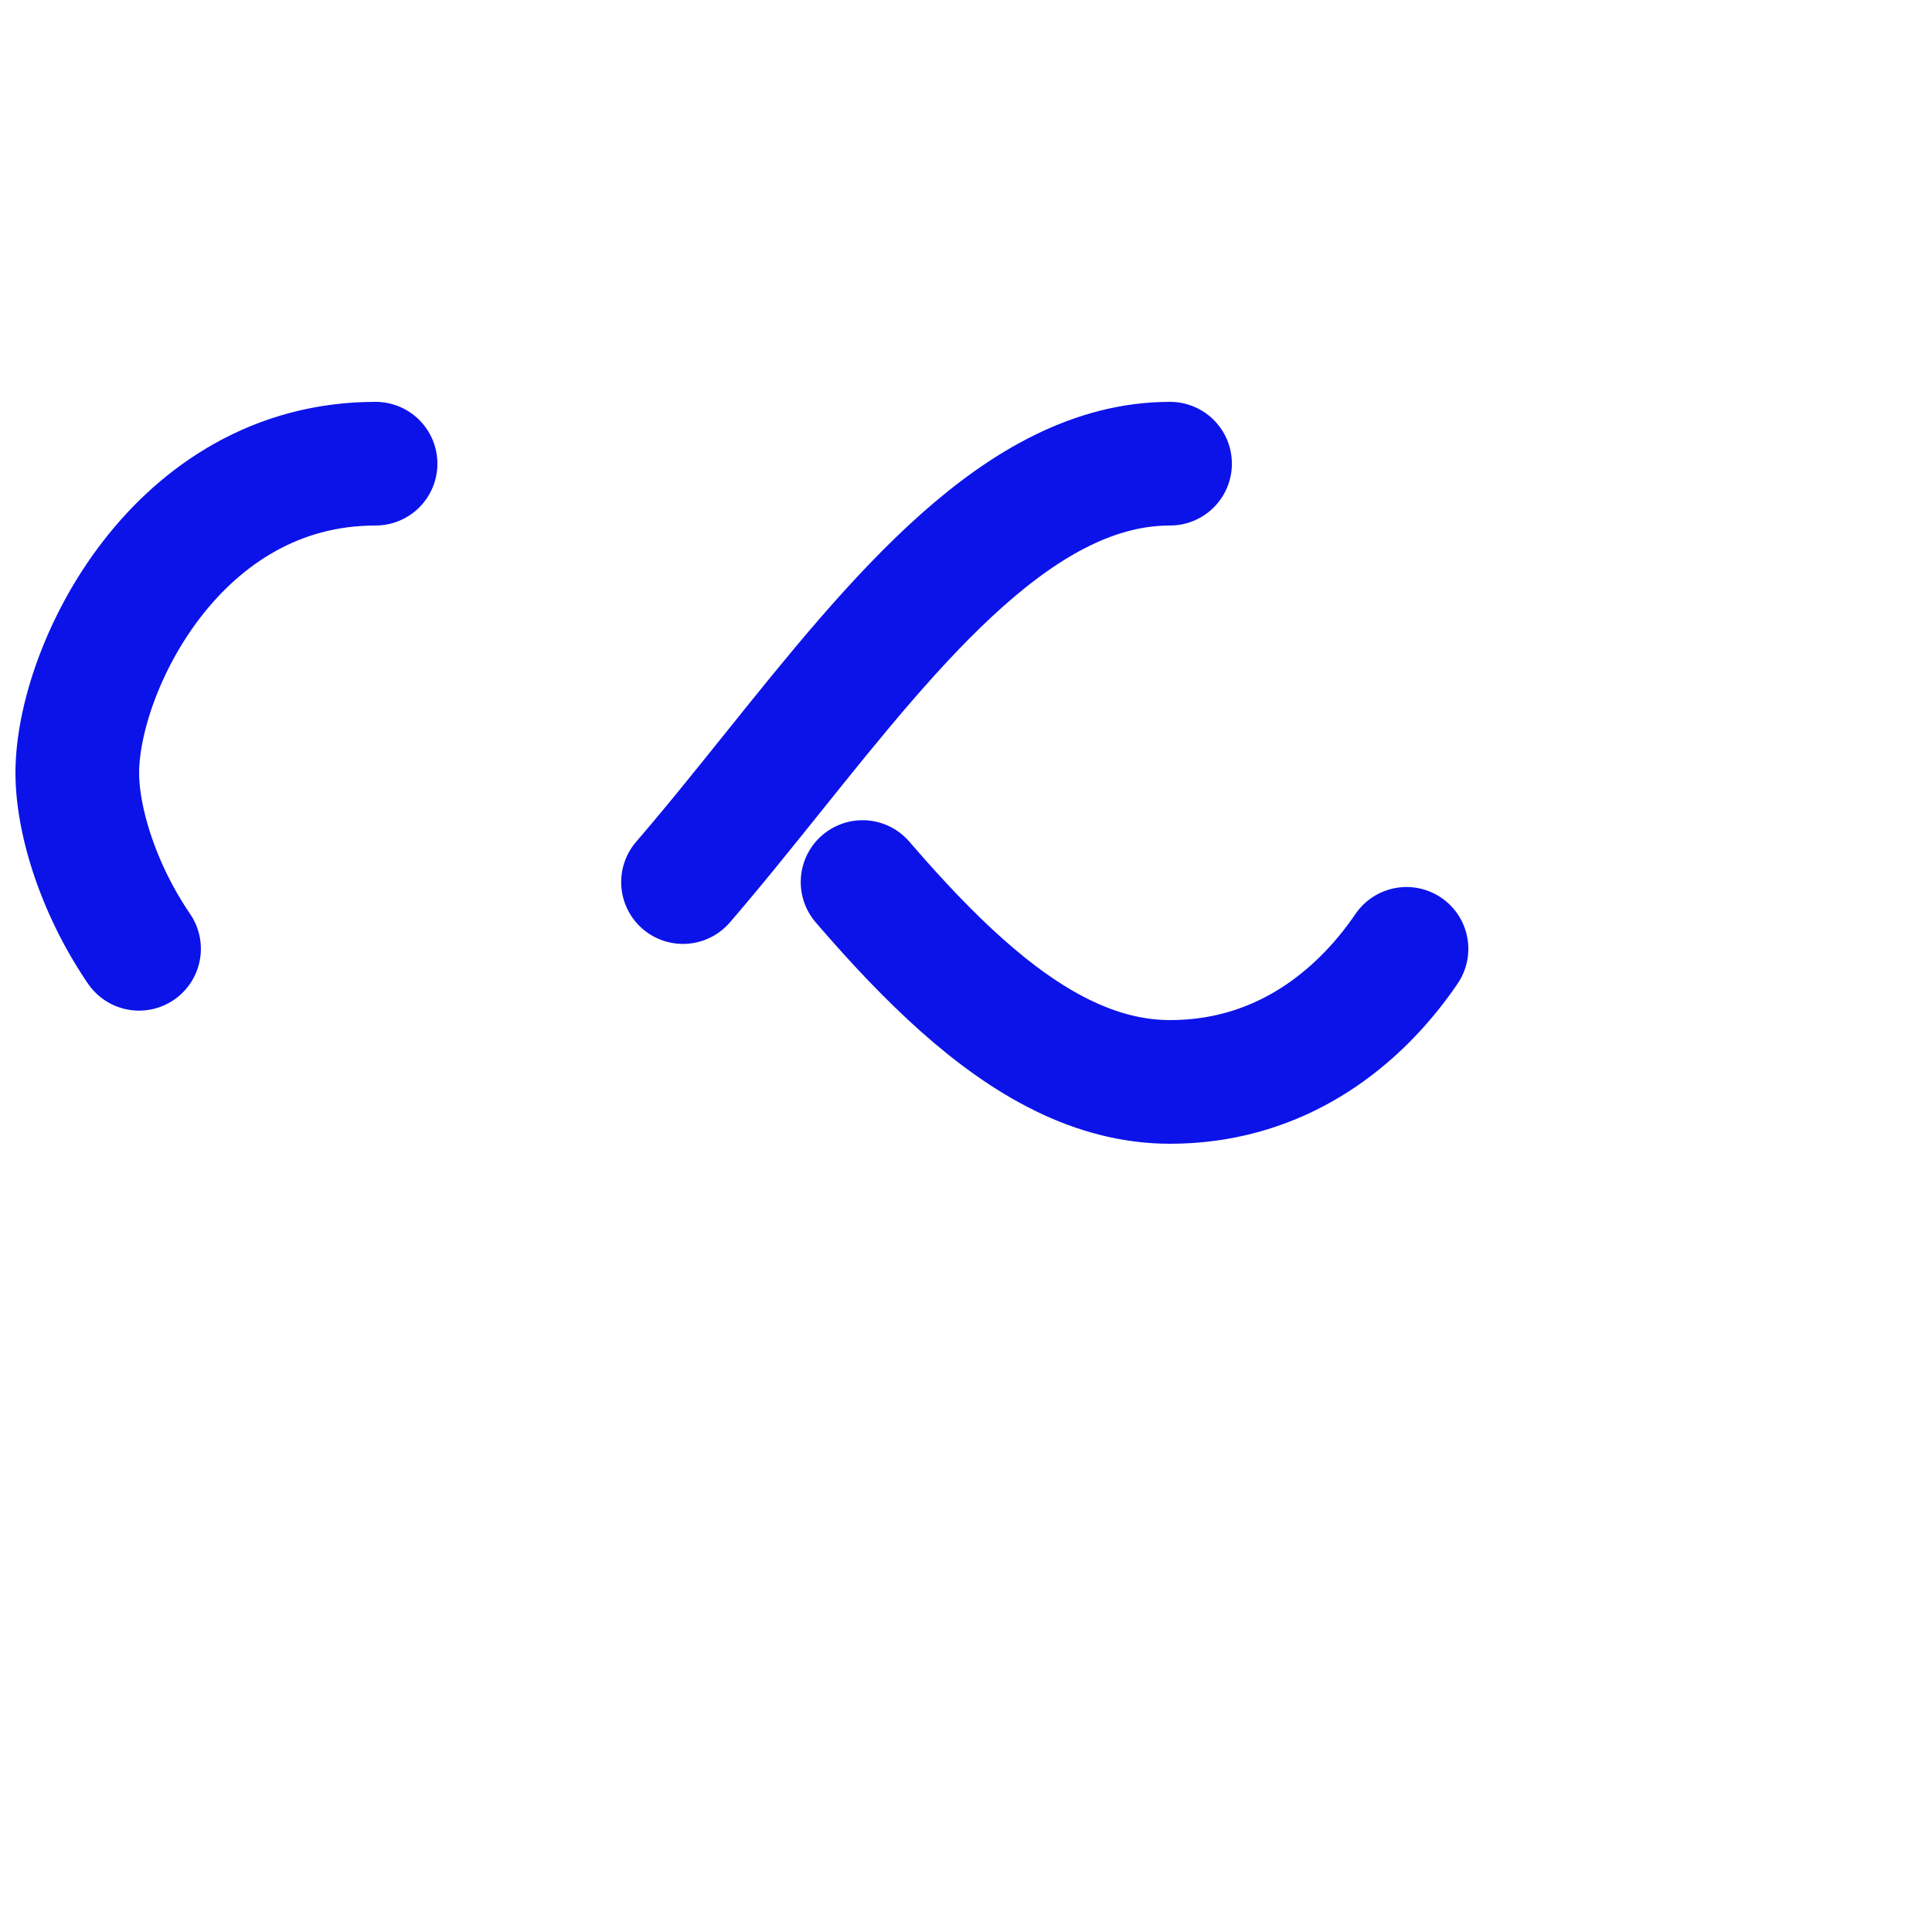
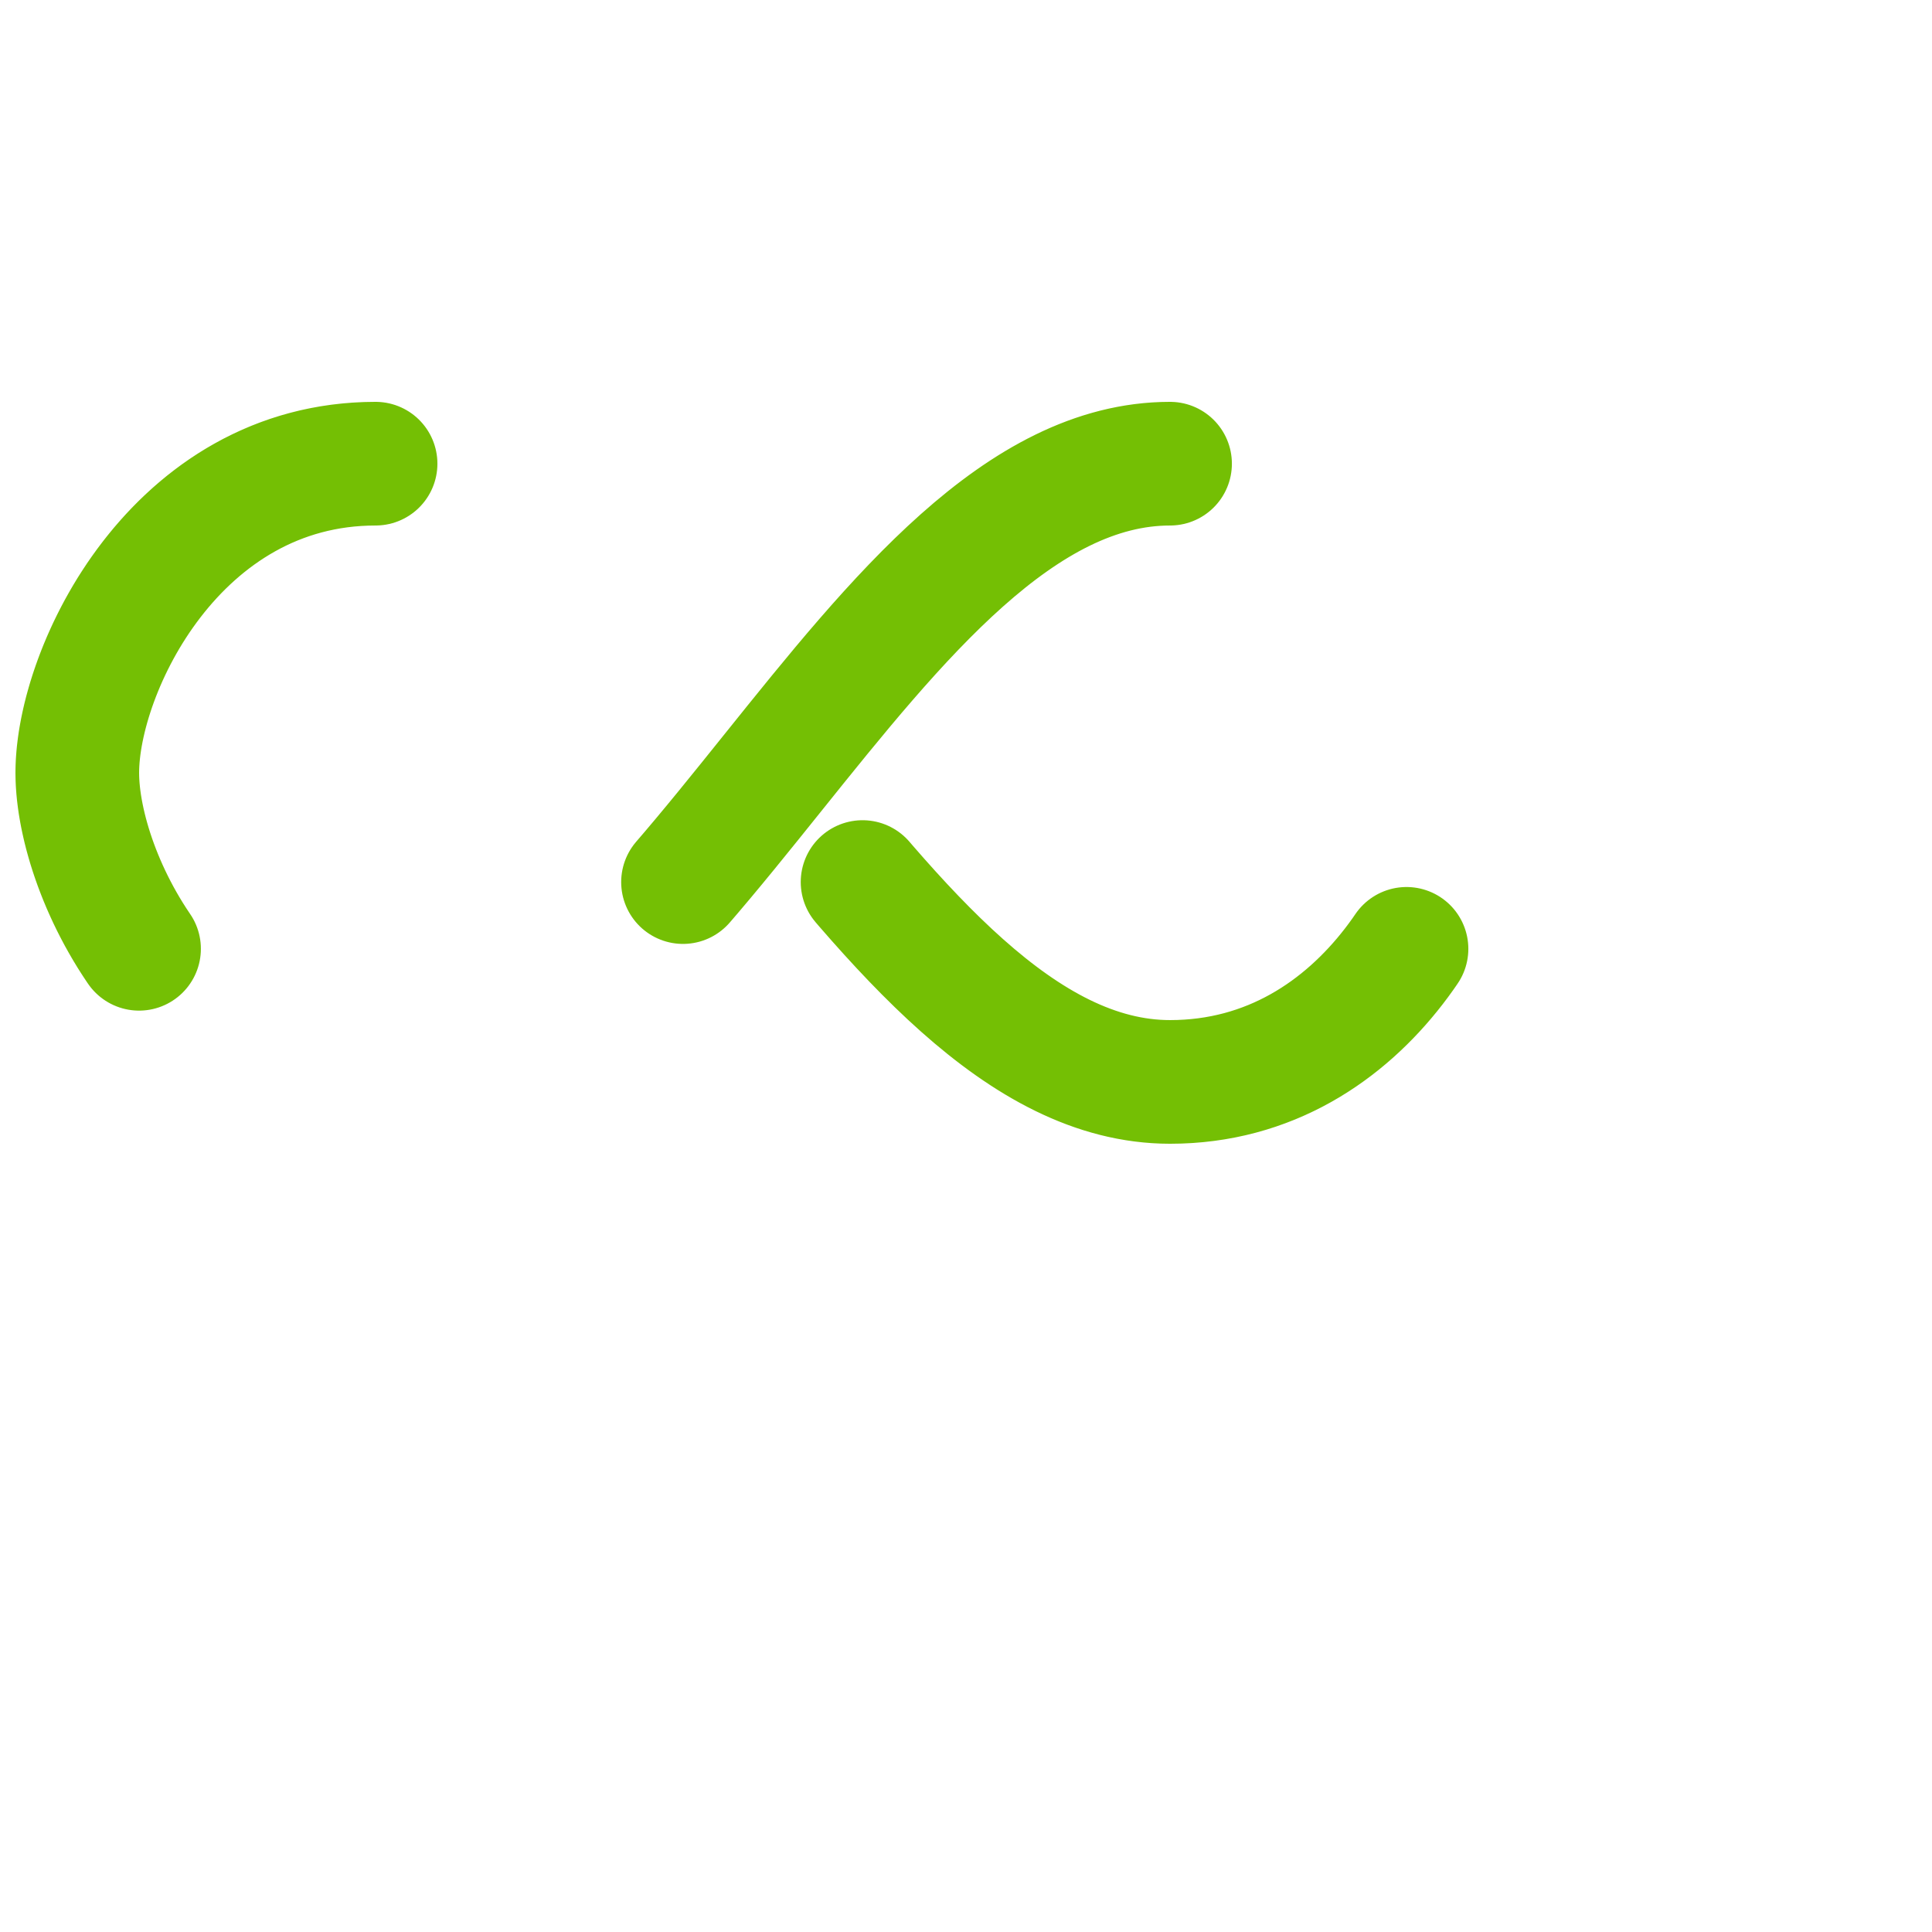
<svg xmlns="http://www.w3.org/2000/svg" style="margin: auto; background: transparent; display: block; shape-rendering: auto;" width="200px" height="200px" viewBox="0 0 100 100" preserveAspectRatio="xMidYMid">
-   <path fill="transparent" stroke="#0c13e9" stroke-width="8" stroke-dasharray="42.765 42.765" d="M24.3 30C11.4 30 5 43.3 5 50s6.4 20 19.3 20c19.3 0 32.1-40 51.4-40 C88.6 30 95 43.3 95 50s-6.4 20-19.3 20C56.4 70 43.6 30 24.3 30z" stroke-linecap="round" style="transform:scale(0.8);transform-origin:50px 50px">
+   <path fill="transparent" stroke="#74BF04" stroke-width="8" stroke-dasharray="42.765 42.765" d="M24.3 30C11.4 30 5 43.3 5 50s6.4 20 19.3 20c19.3 0 32.1-40 51.4-40 C88.6 30 95 43.3 95 50s-6.4 20-19.3 20C56.4 70 43.6 30 24.3 30z" stroke-linecap="round" style="transform:scale(0.8);transform-origin:50px 50px">
    <animate attributeName="stroke-dashoffset" repeatCount="indefinite" dur="1s" keyTimes="0;1" values="0;256.589" />
  </path>
</svg>
